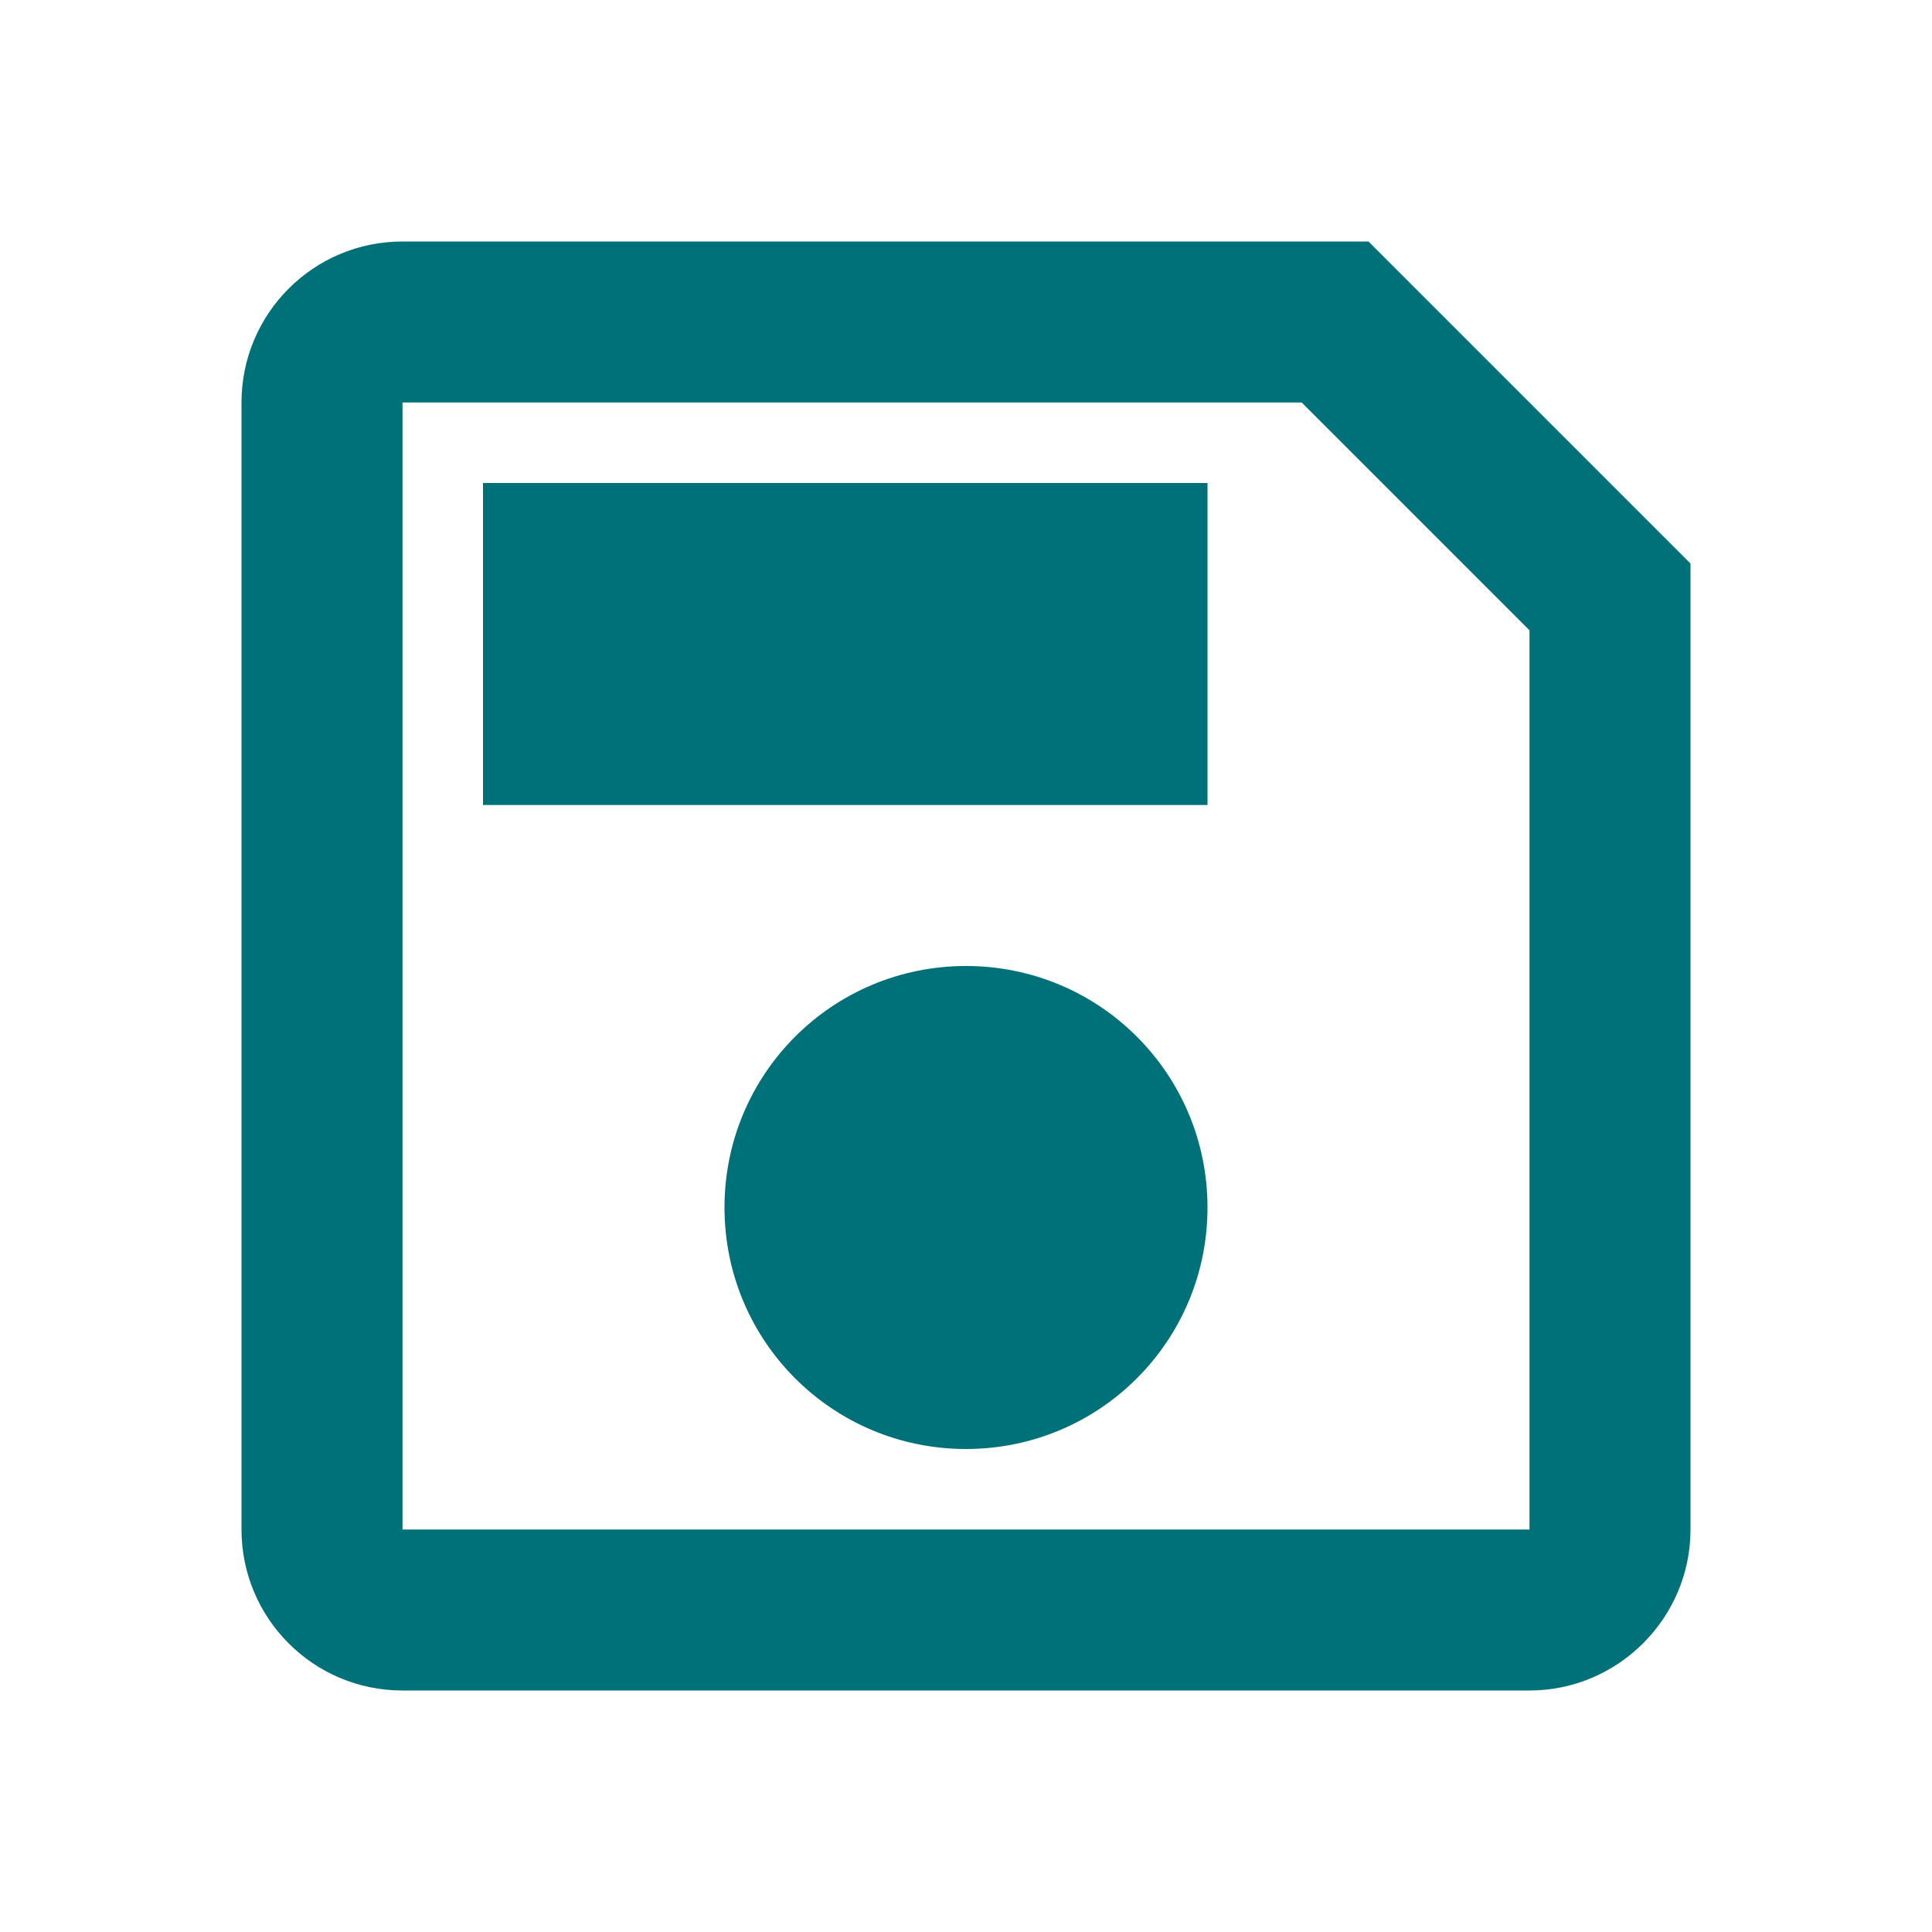
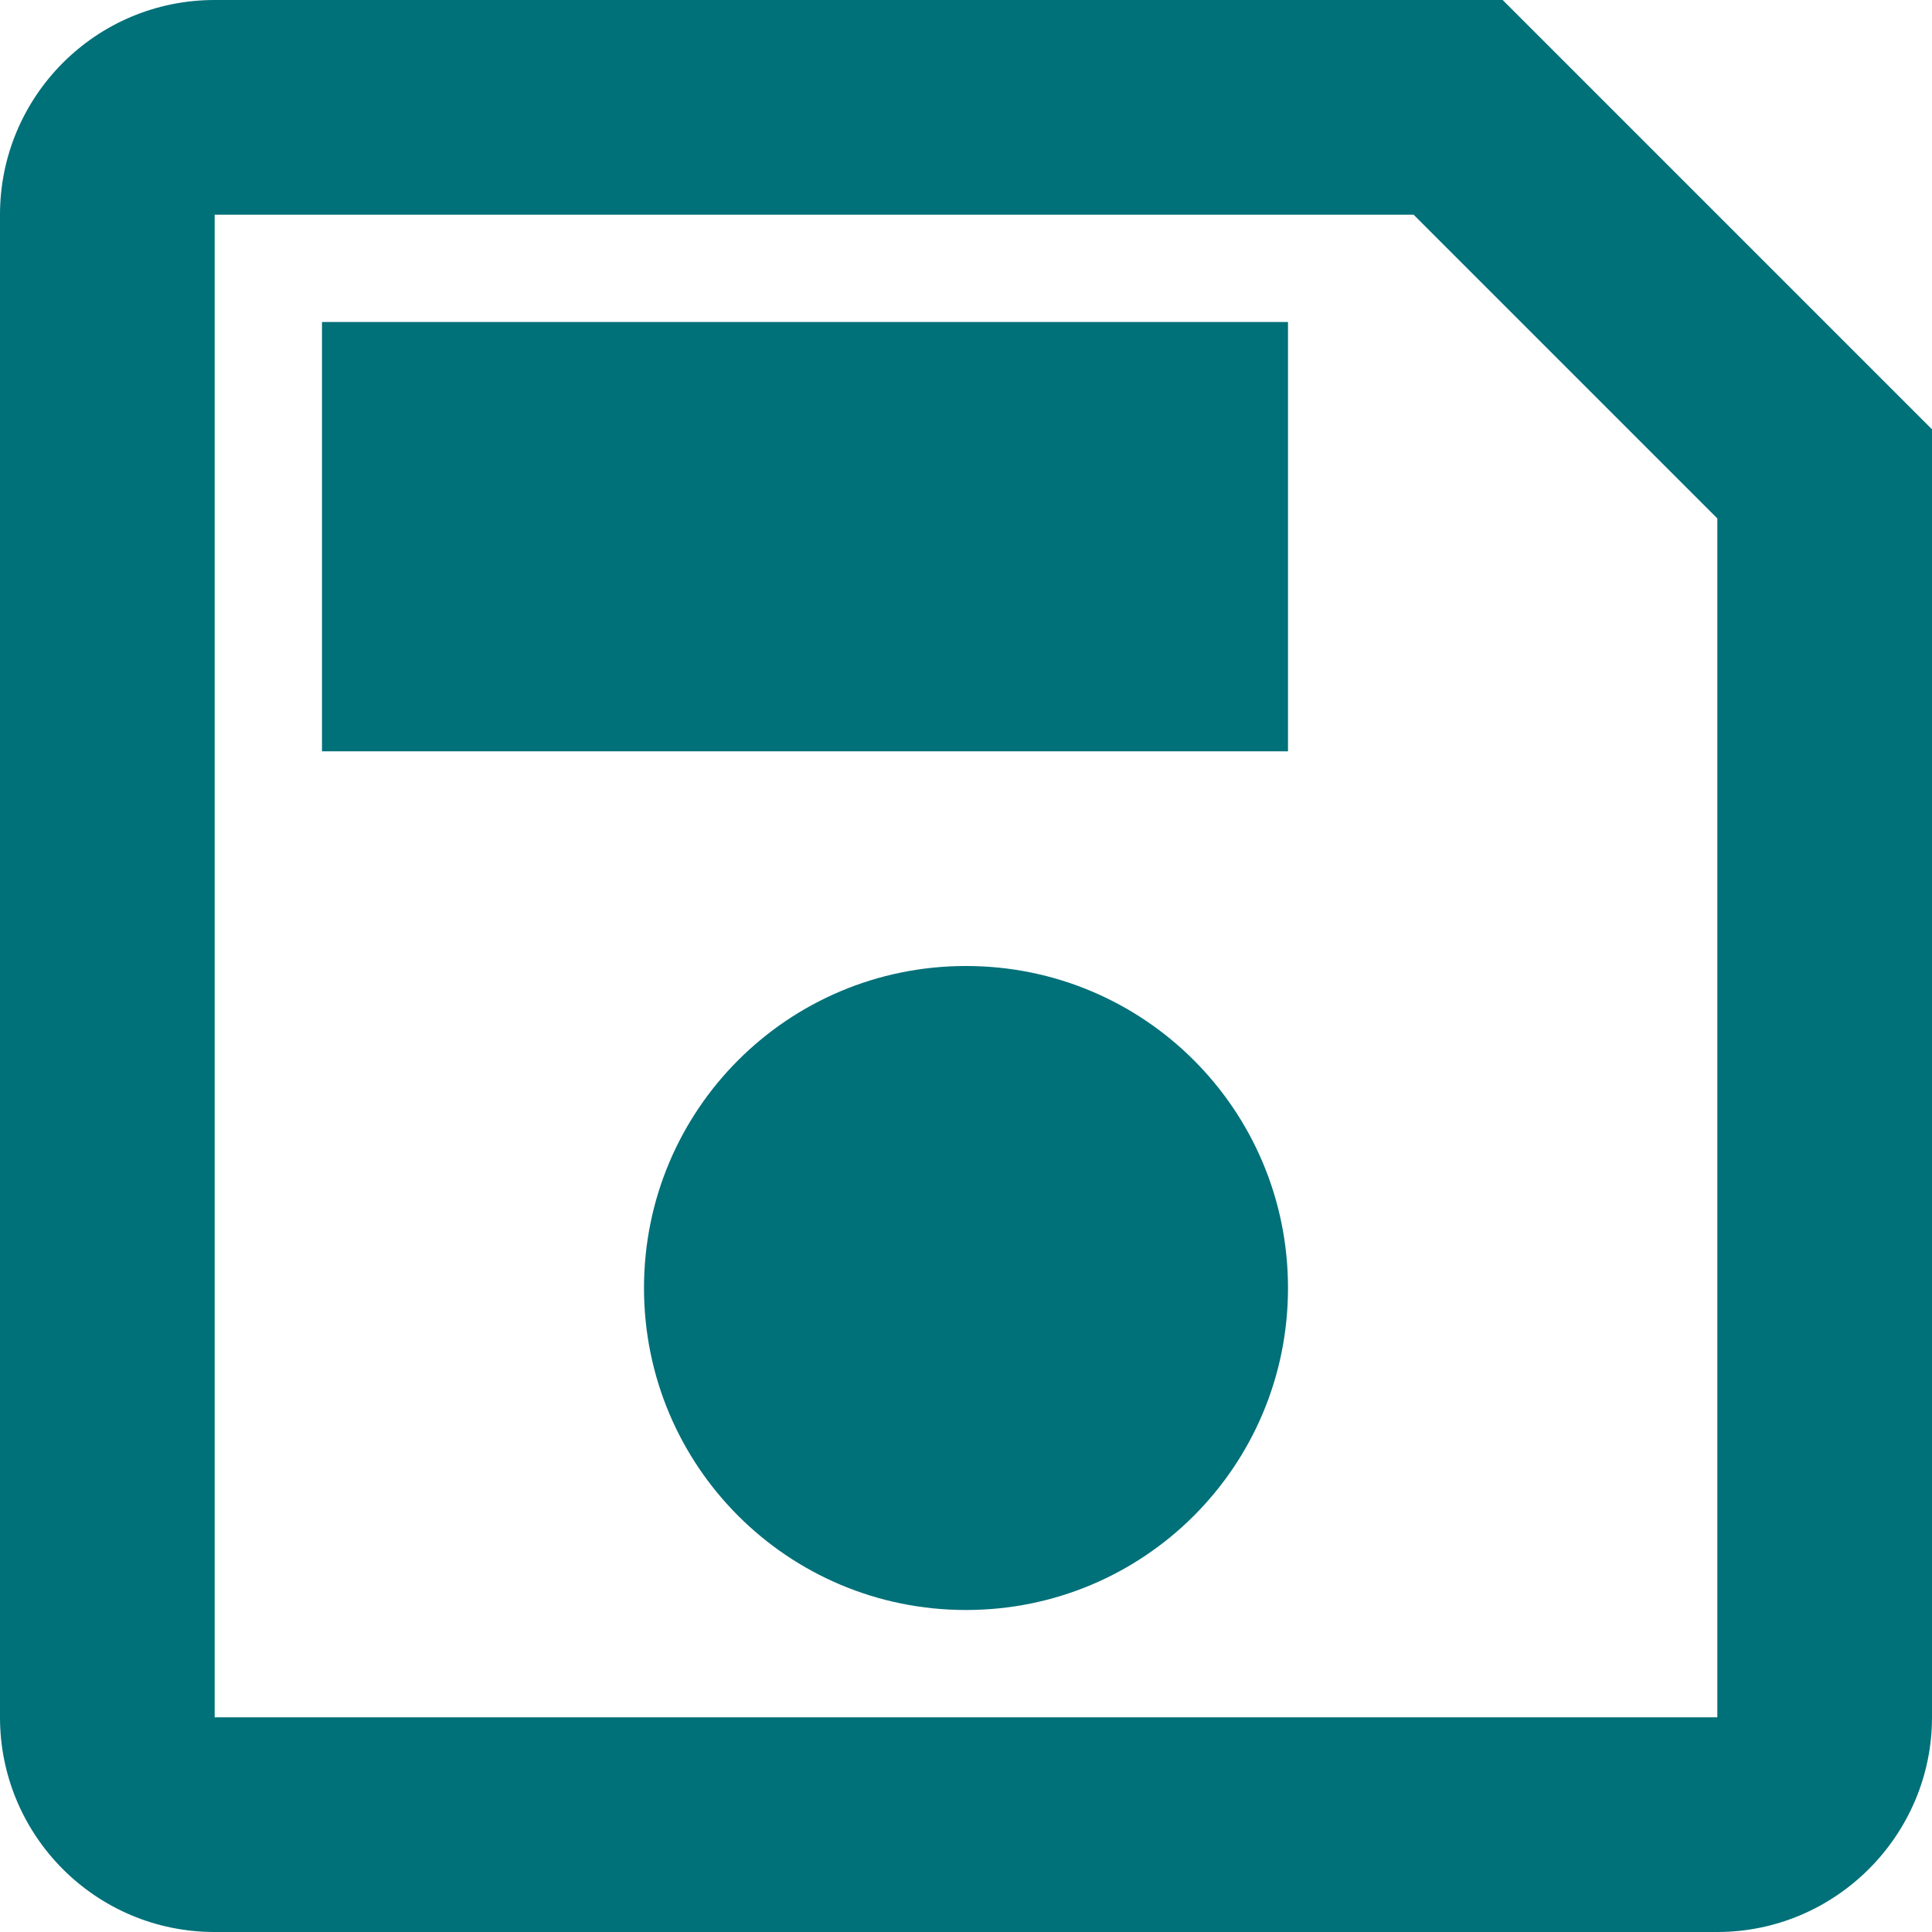
- <svg xmlns="http://www.w3.org/2000/svg" width="24" height="24" viewBox="0 0 24 24" fill="none">
-   <path fill-rule="evenodd" clip-rule="evenodd" d="M5 3H17L21 7V19C21 20.1 20.1 21 19 21H5C3.89 21 3 20.1 3 19V5C3 3.9 3.89 3 5 3ZM19 19V7.83L16.17 5H5V19H19ZM12 12C10.34 12 9 13.34 9 15C9 16.66 10.34 18 12 18C13.66 18 15 16.66 15 15C15 13.34 13.66 12 12 12ZM15 6H6V10H15V6Z" fill="#007079" />
+ <svg xmlns="http://www.w3.org/2000/svg" width="18" height="18" viewBox="0 0 18 18" fill="none">
+   <path fill-rule="evenodd" clip-rule="evenodd" d="M2 0H14L18 4V16C18 17.1 17.1 18 16 18H2C0.89 18 0 17.1 0 16V2C0 0.9 0.89 0 2 0ZM16 16V4.83L13.17 2H2V16H16ZM9 9C7.34 9 6 10.34 6 12C6 13.66 7.34 15 9 15C10.66 15 12 13.66 12 12C12 10.34 10.66 9 9 9ZM12 3H3V7H12V3Z" fill="#007079" />
</svg>
